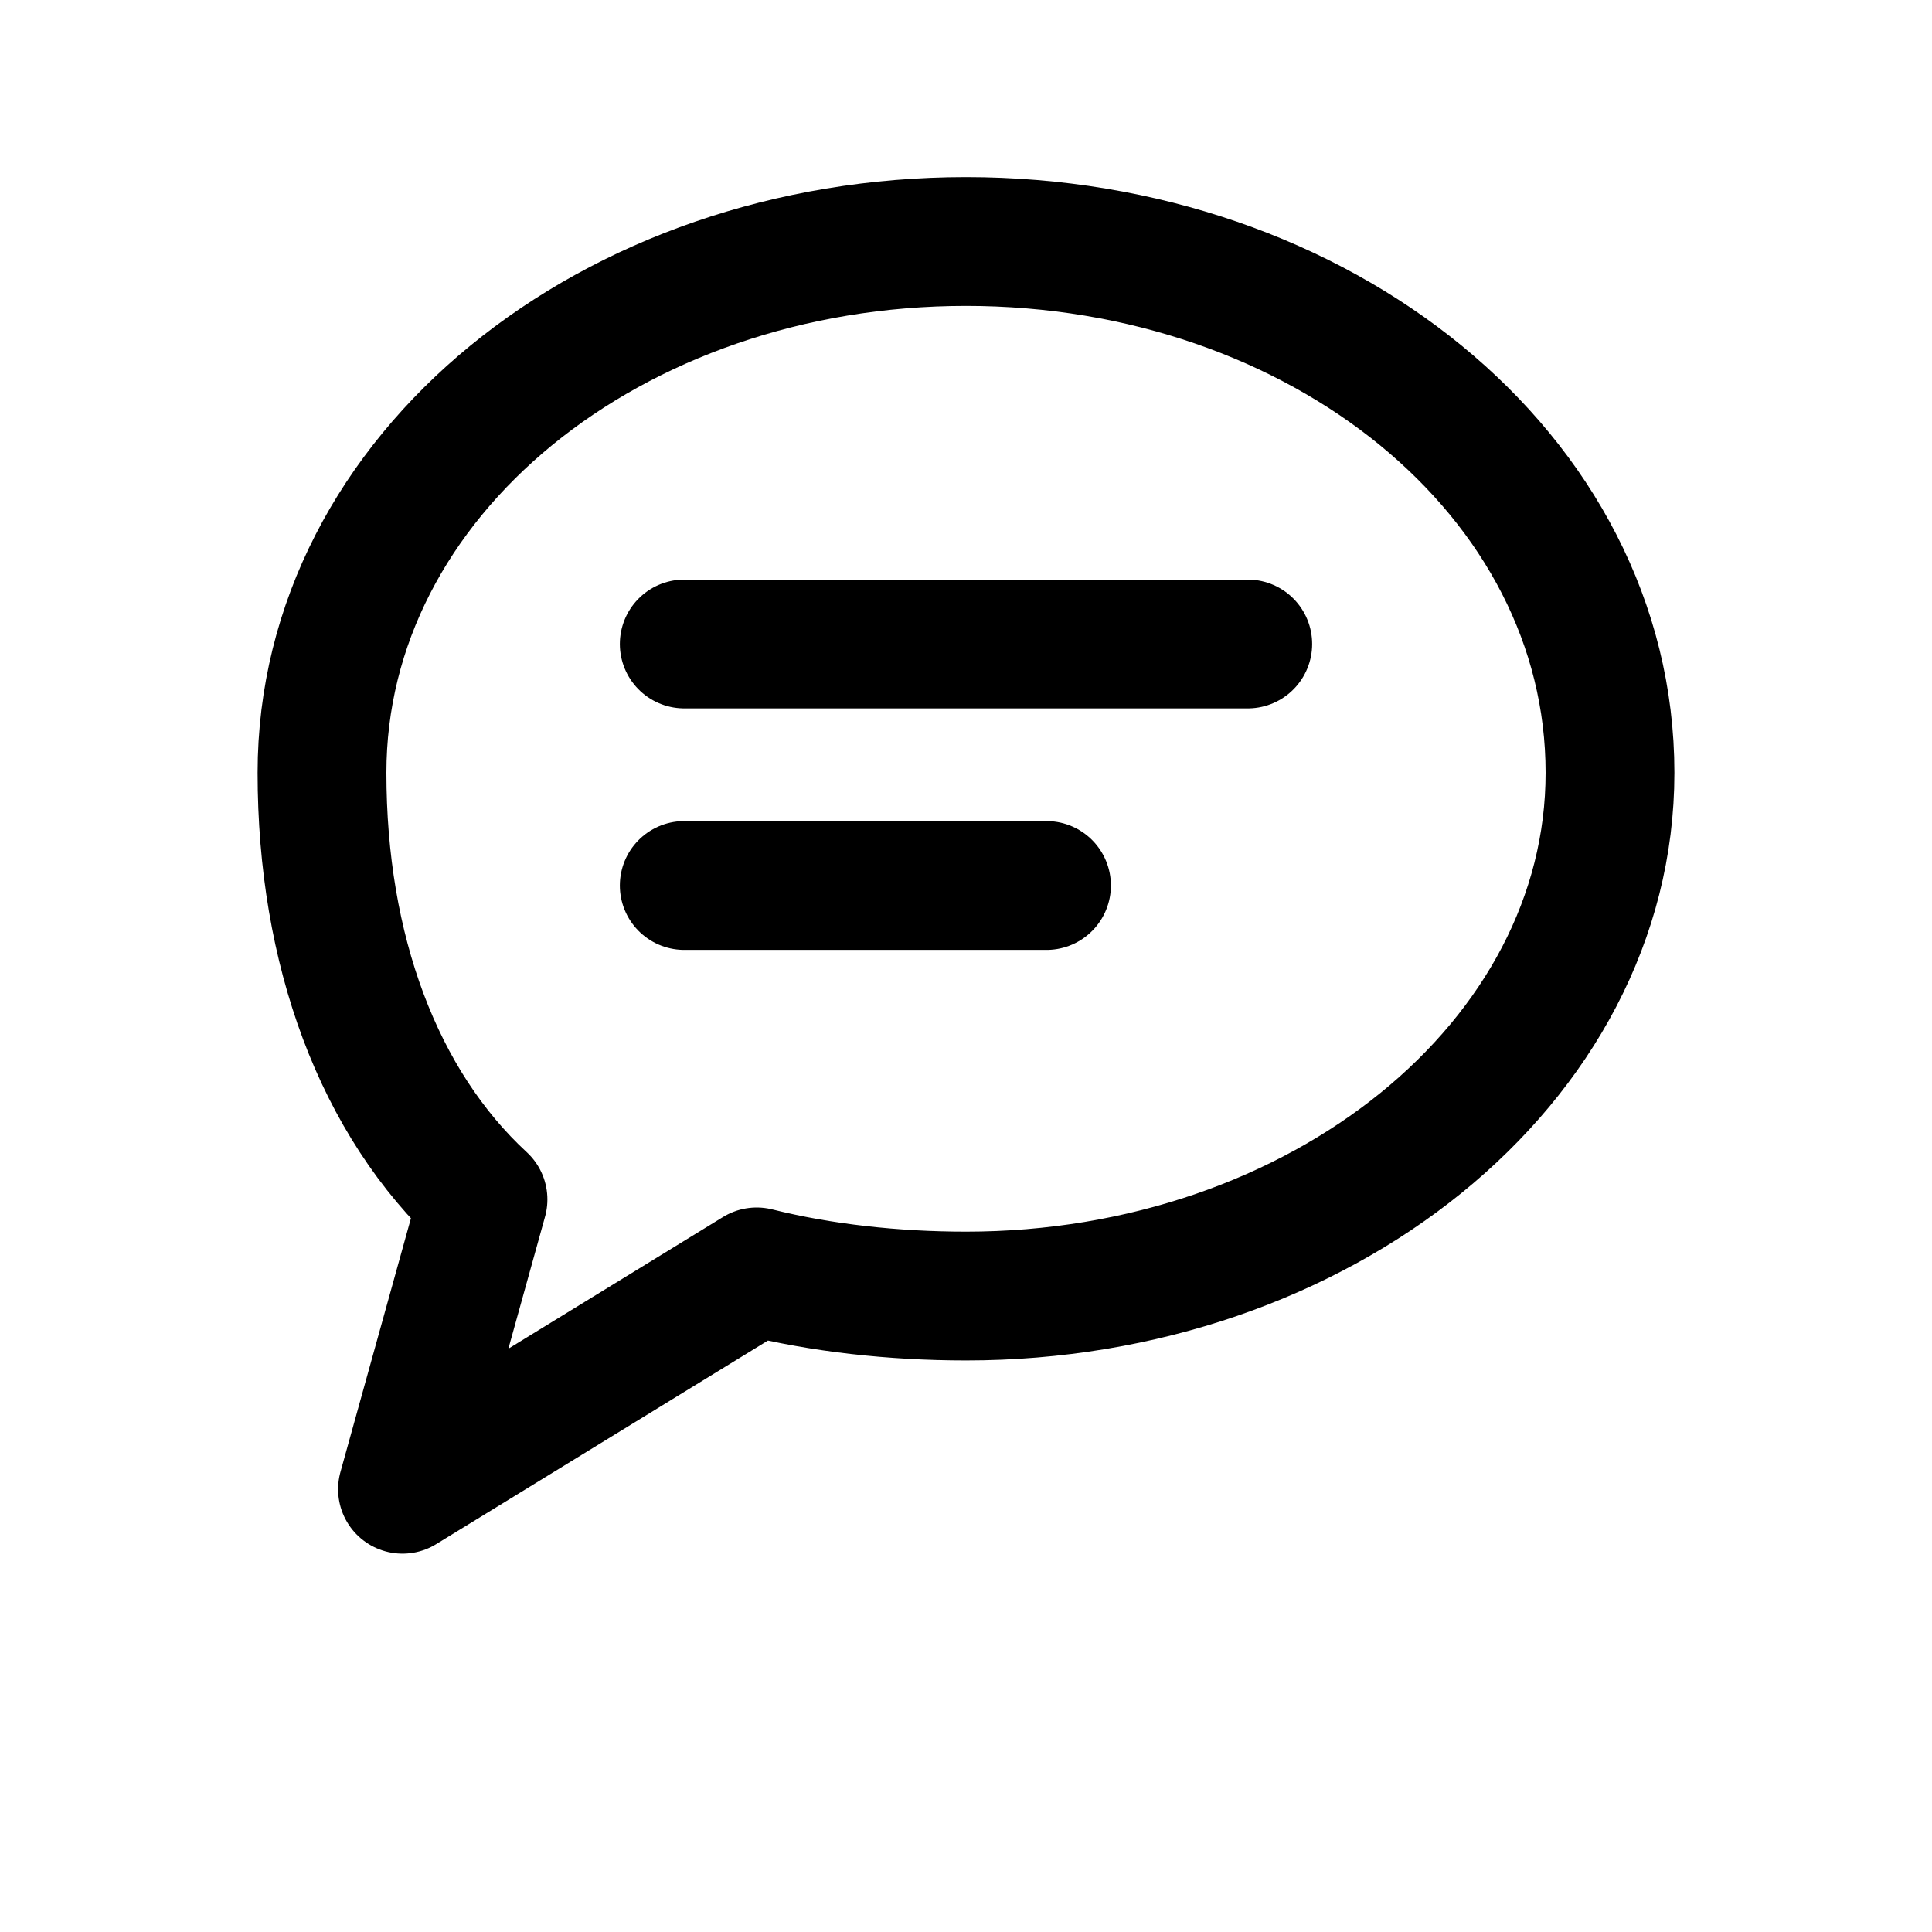
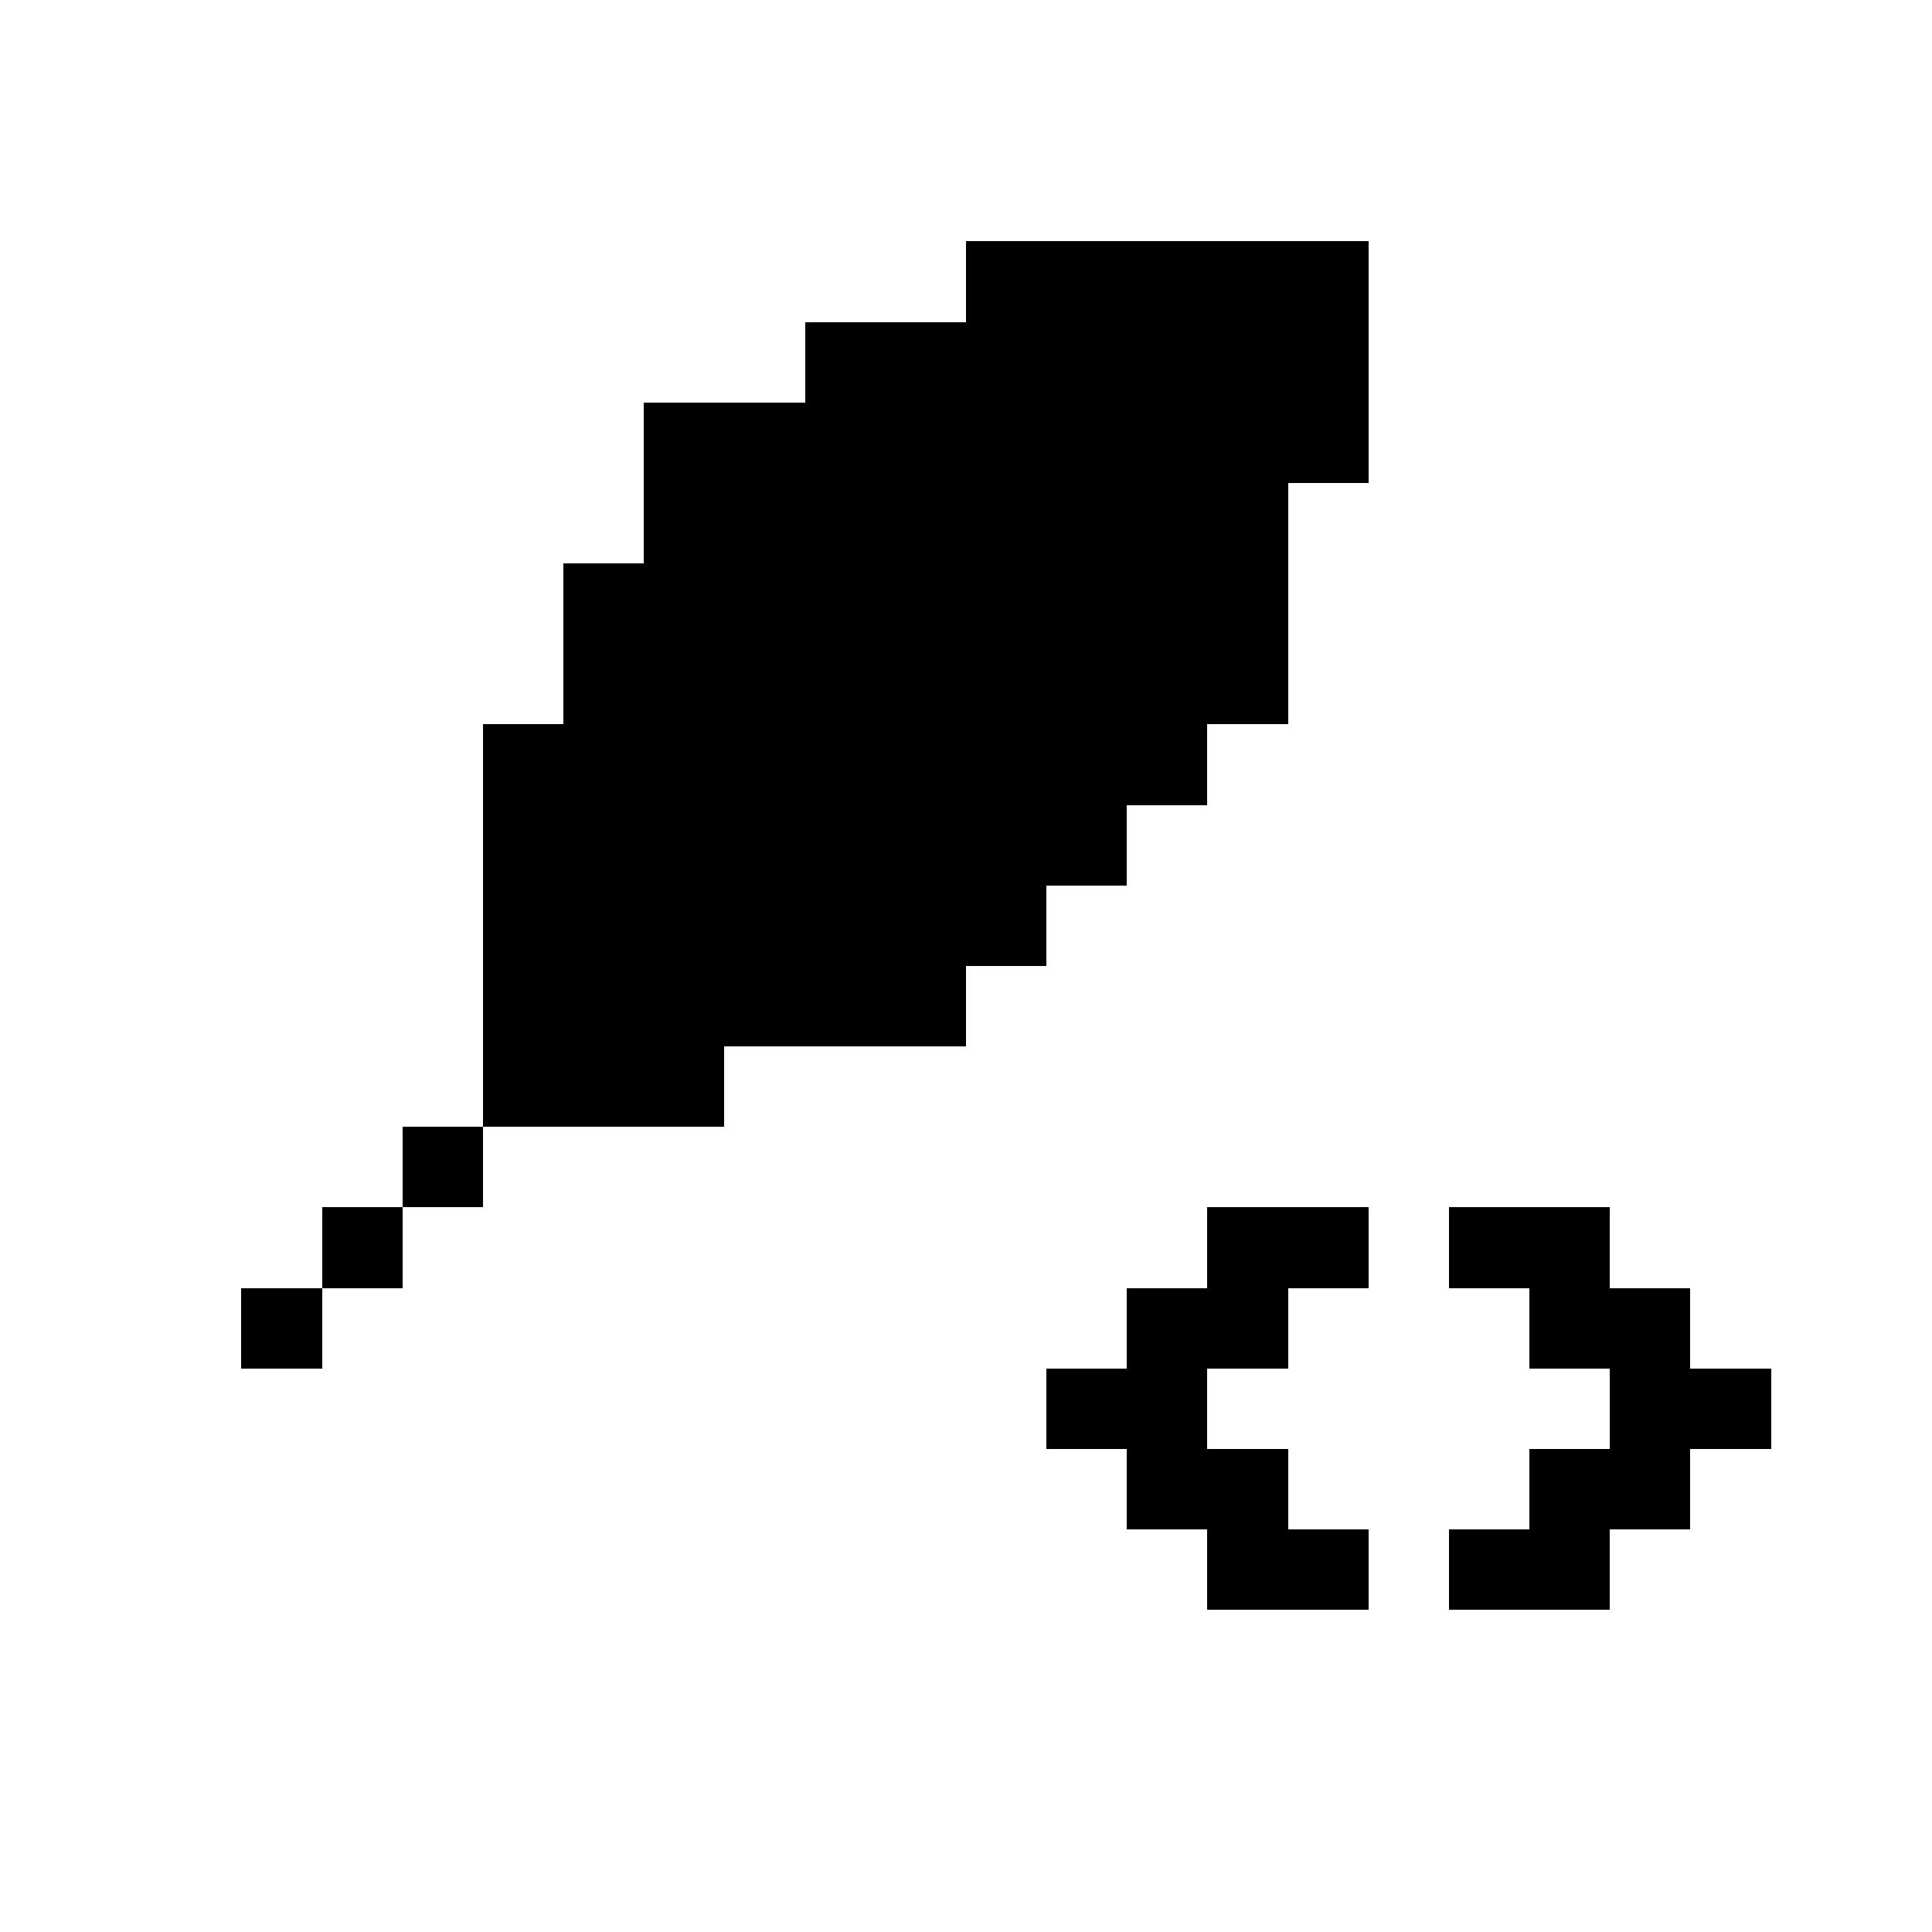
- <svg xmlns="http://www.w3.org/2000/svg" width="24" height="24" viewBox="0 0 24 24" fill="none" stroke="currentColor" stroke-width="1.6" stroke-linejoin="round" stroke-linecap="round">
-   <path d="M12 3c4.4 0 8 2.9 8 6.6 0 3.6-3.6 6.5-8 6.5-.9 0-1.8-.1-2.6-.3L5 18.5l1-3.6C4.7 13.7 4 11.8 4 9.6 4 5.9 7.6 3 12 3z" />
-   <path d="M8.5 8h7M8.5 11h4.5" />
+ <svg xmlns="http://www.w3.org/2000/svg" width="24" height="24" viewBox="0 0 24 24" fill="currentColor" shape-rendering="crispEdges">
+   <rect x="12" y="3" width="1" height="1" />
+   <rect x="13" y="3" width="4" height="1" />
+   <rect x="10" y="4" width="2" height="1" />
+   <rect x="12" y="4" width="2" height="1" />
+   <rect x="14" y="4" width="2" height="1" />
+   <rect x="16" y="4" width="1" height="1" />
+   <rect x="8" y="5" width="3" height="1" />
+   <rect x="11" y="5" width="2" height="1" />
+   <rect x="13" y="5" width="2" height="1" />
+   <rect x="15" y="5" width="2" height="1" />
+   <rect x="8" y="6" width="2" height="1" />
+   <rect x="10" y="6" width="2" height="1" />
+   <rect x="12" y="6" width="2" height="1" />
+   <rect x="14" y="6" width="2" height="1" />
+   <rect x="7" y="7" width="2" height="1" />
+   <rect x="9" y="7" width="2" height="1" />
+   <rect x="11" y="7" width="2" height="1" />
+   <rect x="13" y="7" width="3" height="1" />
+   <rect x="7" y="8" width="1" height="1" />
+   <rect x="8" y="8" width="2" height="1" />
+   <rect x="10" y="8" width="2" height="1" />
+   <rect x="12" y="8" width="4" height="1" />
+   <rect x="6" y="9" width="1" height="1" />
+   <rect x="7" y="9" width="2" height="1" />
+   <rect x="9" y="9" width="2" height="1" />
+   <rect x="11" y="9" width="4" height="1" />
+   <rect x="6" y="10" width="2" height="1" />
+   <rect x="8" y="10" width="2" height="1" />
+   <rect x="10" y="10" width="4" height="1" />
+   <rect x="6" y="11" width="1" height="1" />
+   <rect x="7" y="11" width="2" height="1" />
+   <rect x="9" y="11" width="4" height="1" />
+   <rect x="6" y="12" width="2" height="1" />
+   <rect x="8" y="12" width="4" height="1" />
+   <rect x="6" y="13" width="1" height="1" />
+   <rect x="7" y="13" width="2" height="1" />
+   <rect x="5" y="14" width="1" height="1" />
+   <rect x="4" y="15" width="1" height="1" />
+   <rect x="3" y="16" width="1" height="1" />
+   <rect x="15" y="15" width="2" height="1" />
+   <rect x="18" y="15" width="2" height="1" />
+   <rect x="14" y="16" width="2" height="1" />
+   <rect x="19" y="16" width="2" height="1" />
+   <rect x="13" y="17" width="2" height="1" />
+   <rect x="20" y="17" width="2" height="1" />
+   <rect x="14" y="18" width="2" height="1" />
+   <rect x="19" y="18" width="2" height="1" />
+   <rect x="15" y="19" width="2" height="1" />
+   <rect x="18" y="19" width="2" height="1" />
</svg>
